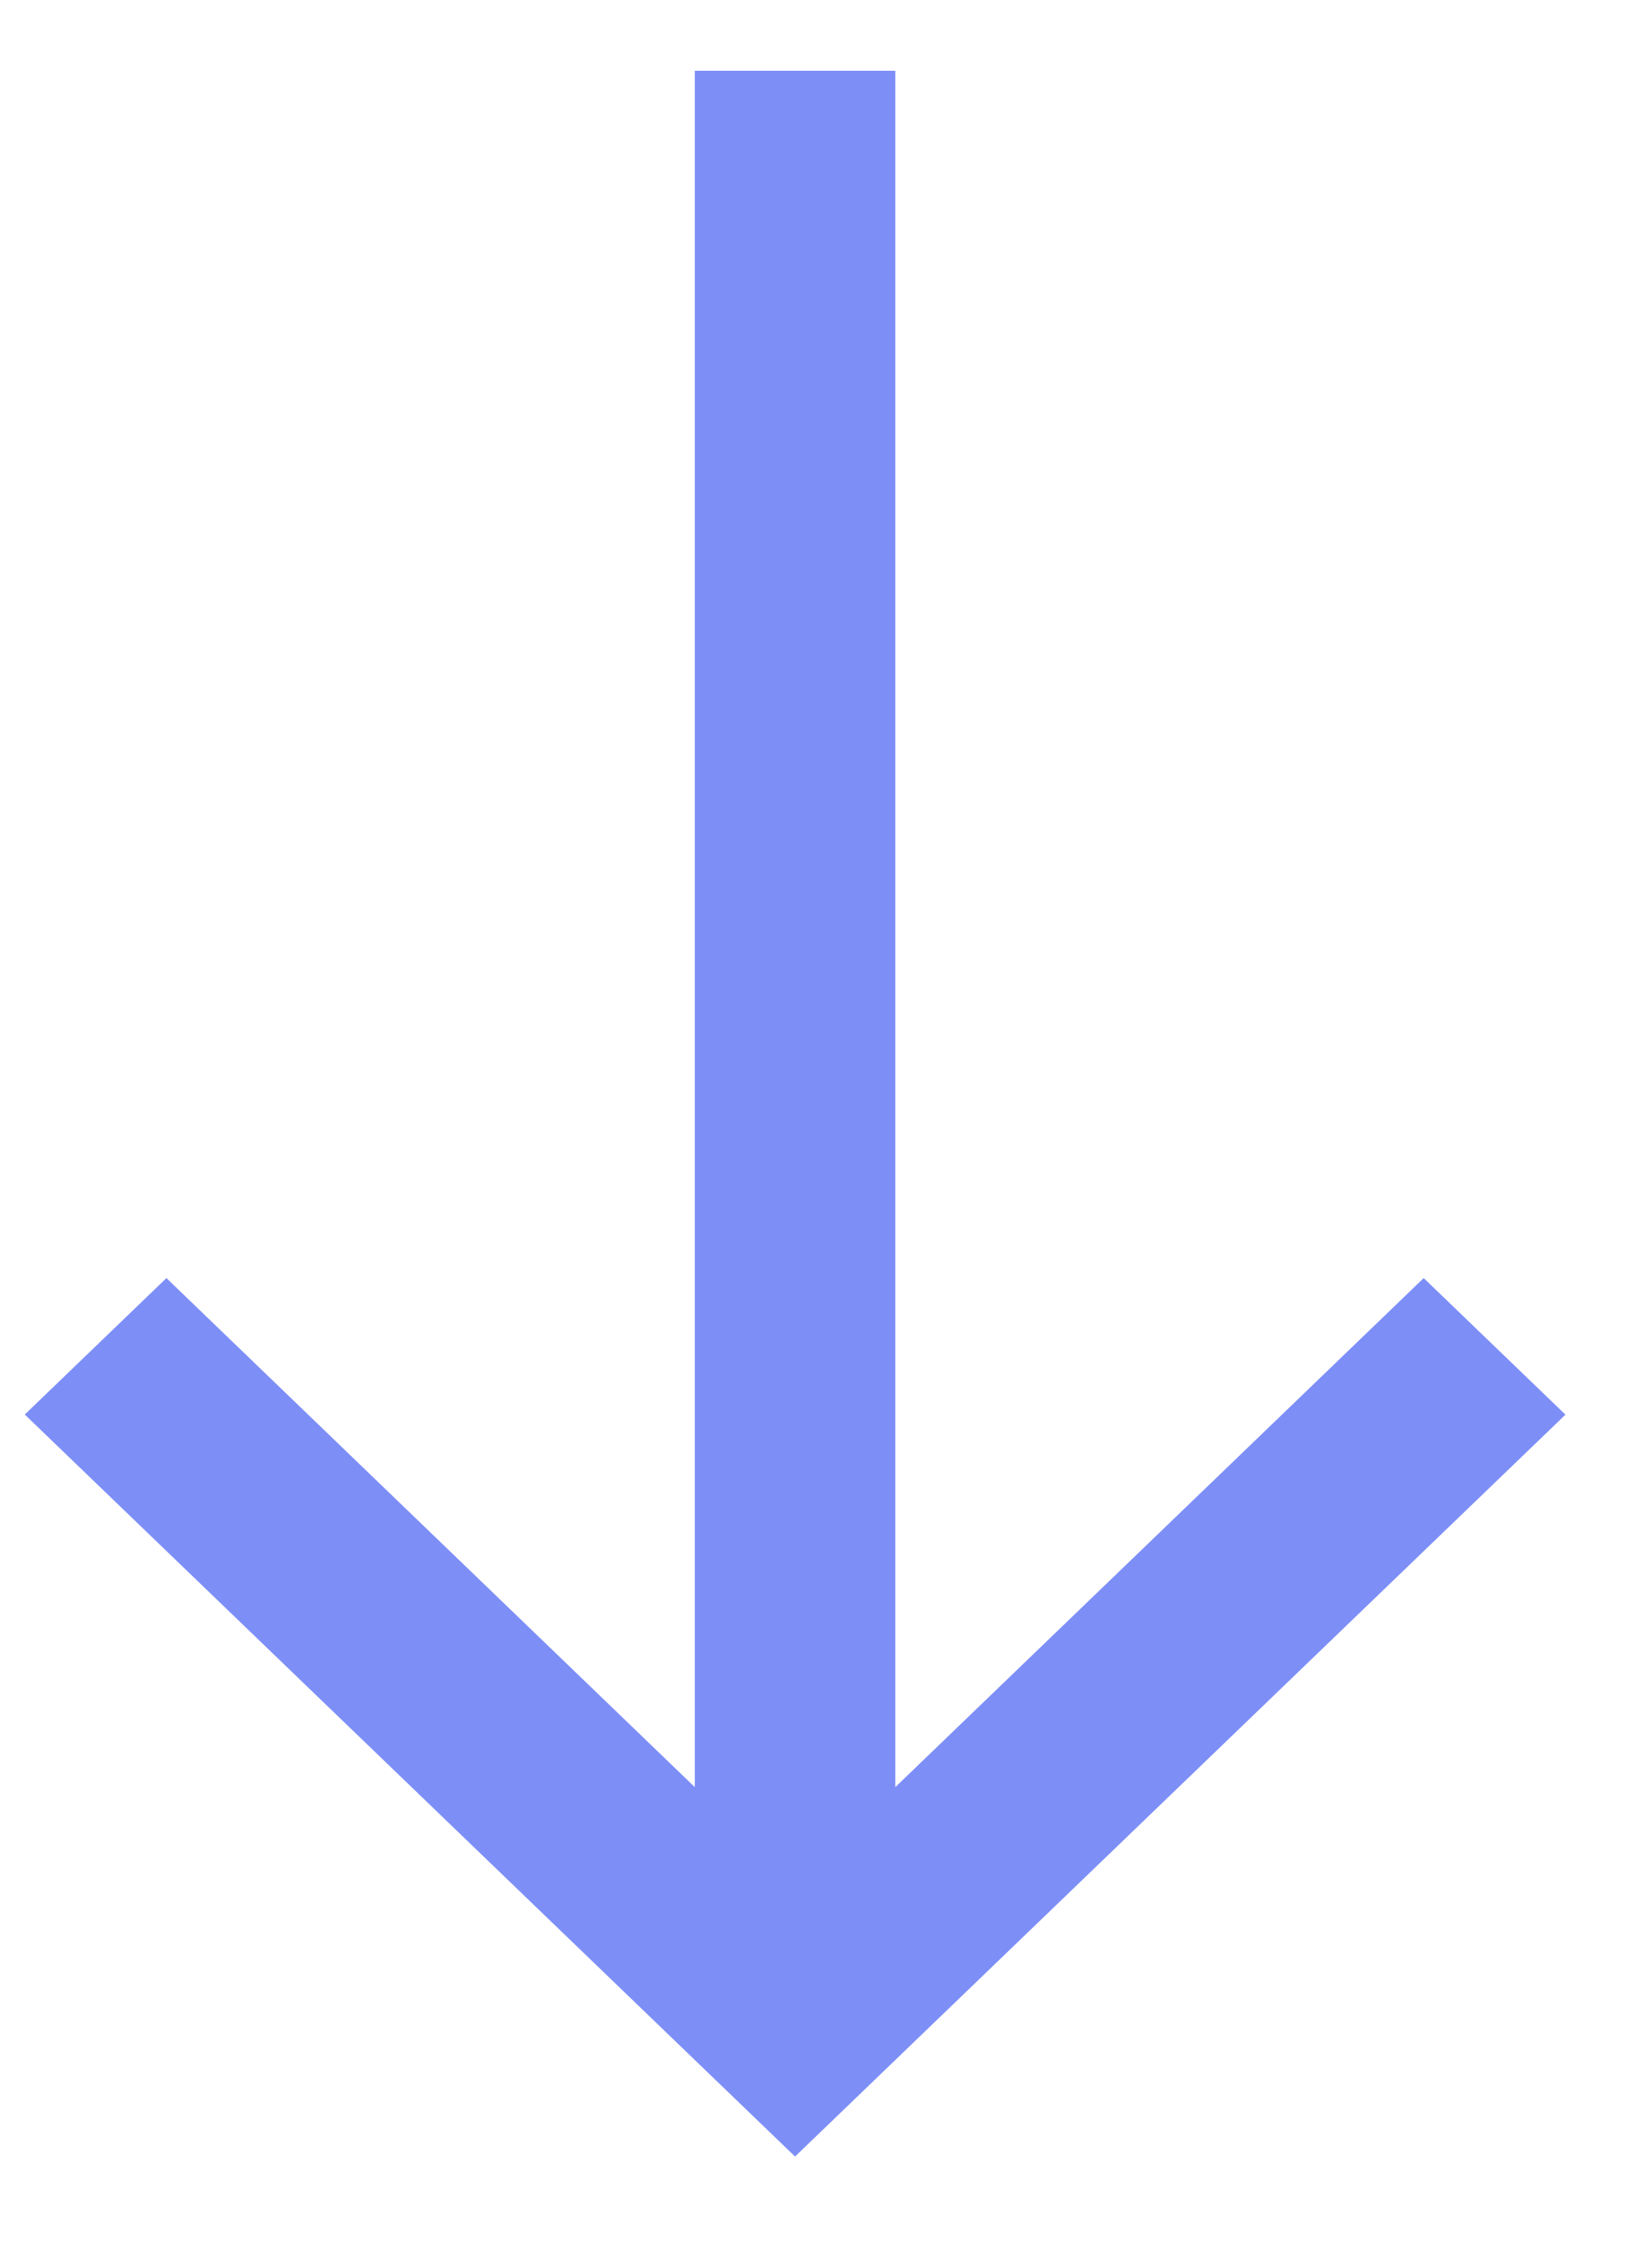
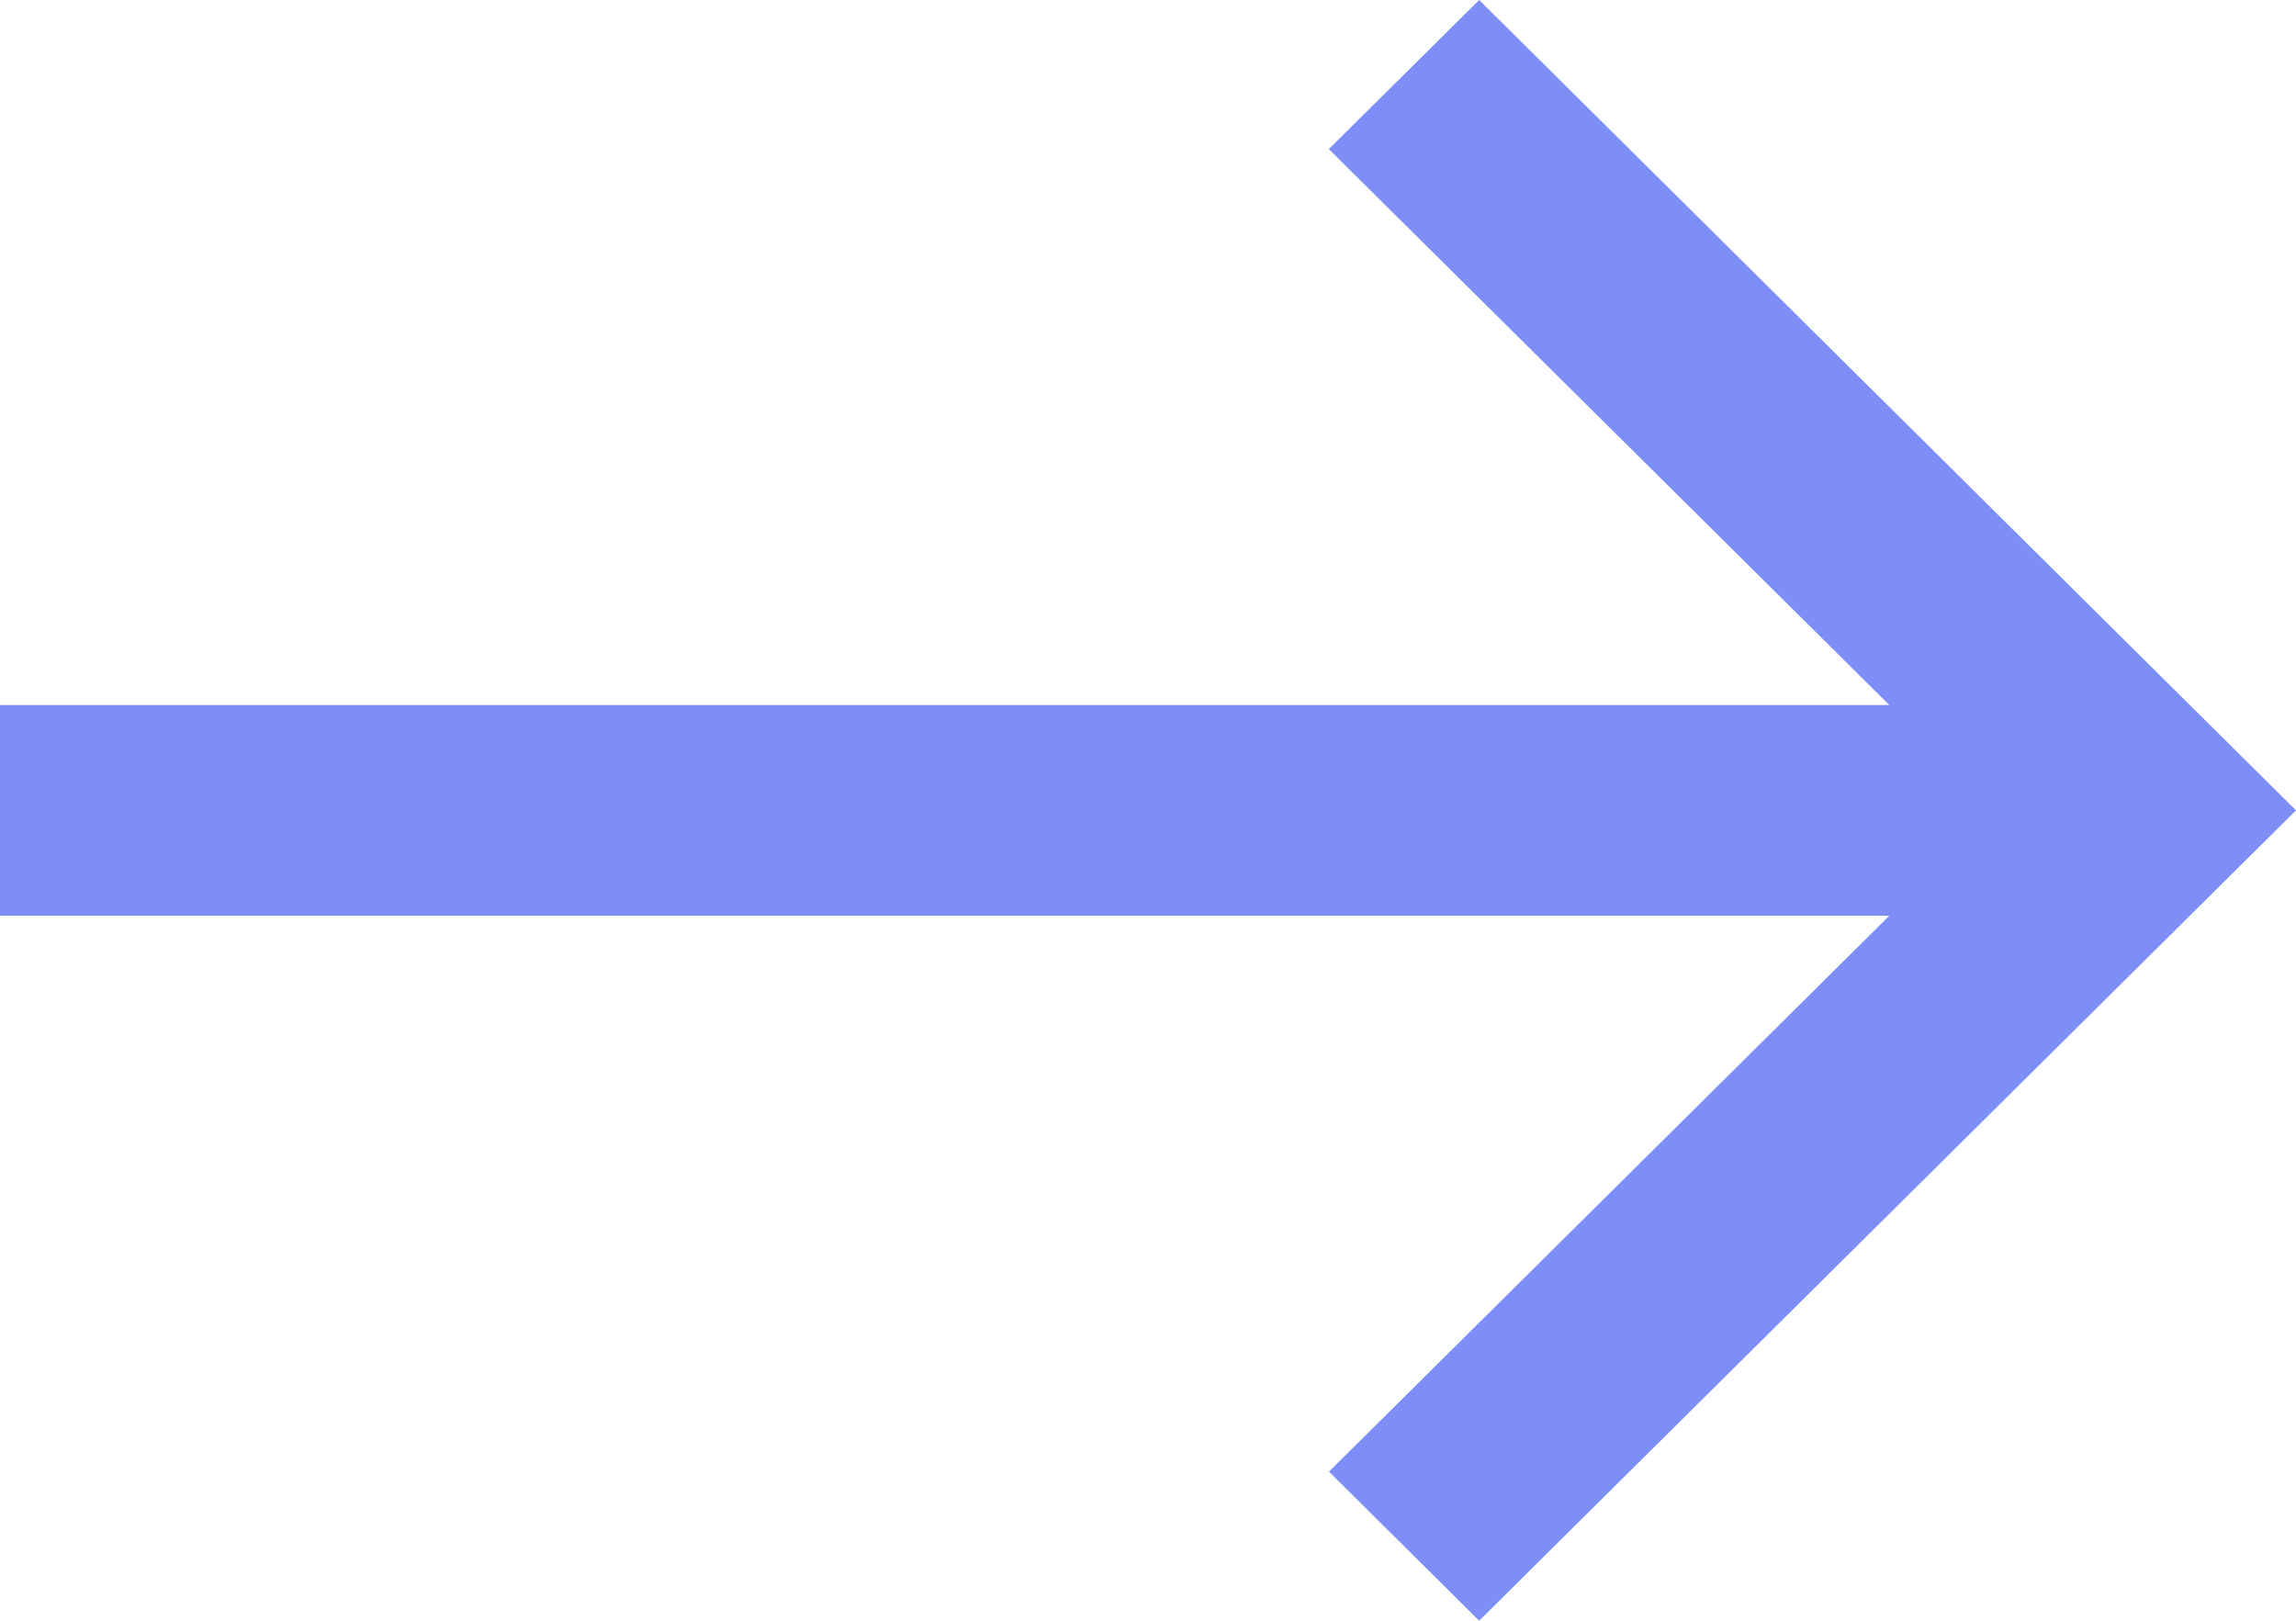
- <svg xmlns="http://www.w3.org/2000/svg" width="14" height="19" viewBox="0 0 14 19">
+ <svg xmlns="http://www.w3.org/2000/svg" width="17" height="12" viewBox="0 0 17 12">
  <g>
-     <g transform="rotate(-180 7 9.5)">
-       <g>
-         <g transform="rotate(180 7 9.5)">
-           <path fill="#7d8ef6" d="M.21 11.993l6.531 6.291 6.532-6.29-1.202-1.158-4.48 4.316V.6h-1.7v14.552l-4.48-4.316z" />
-         </g>
-       </g>
+     <g transform="rotate(-90 8.5 6)">
+       <path fill="#7d8ef6" d="M14.5 8.452l-6 6.048-6-6.048L3.604 7.34l4.116 4.149V-2.5h1.56v13.989l4.116-4.15z" />
    </g>
  </g>
</svg>
